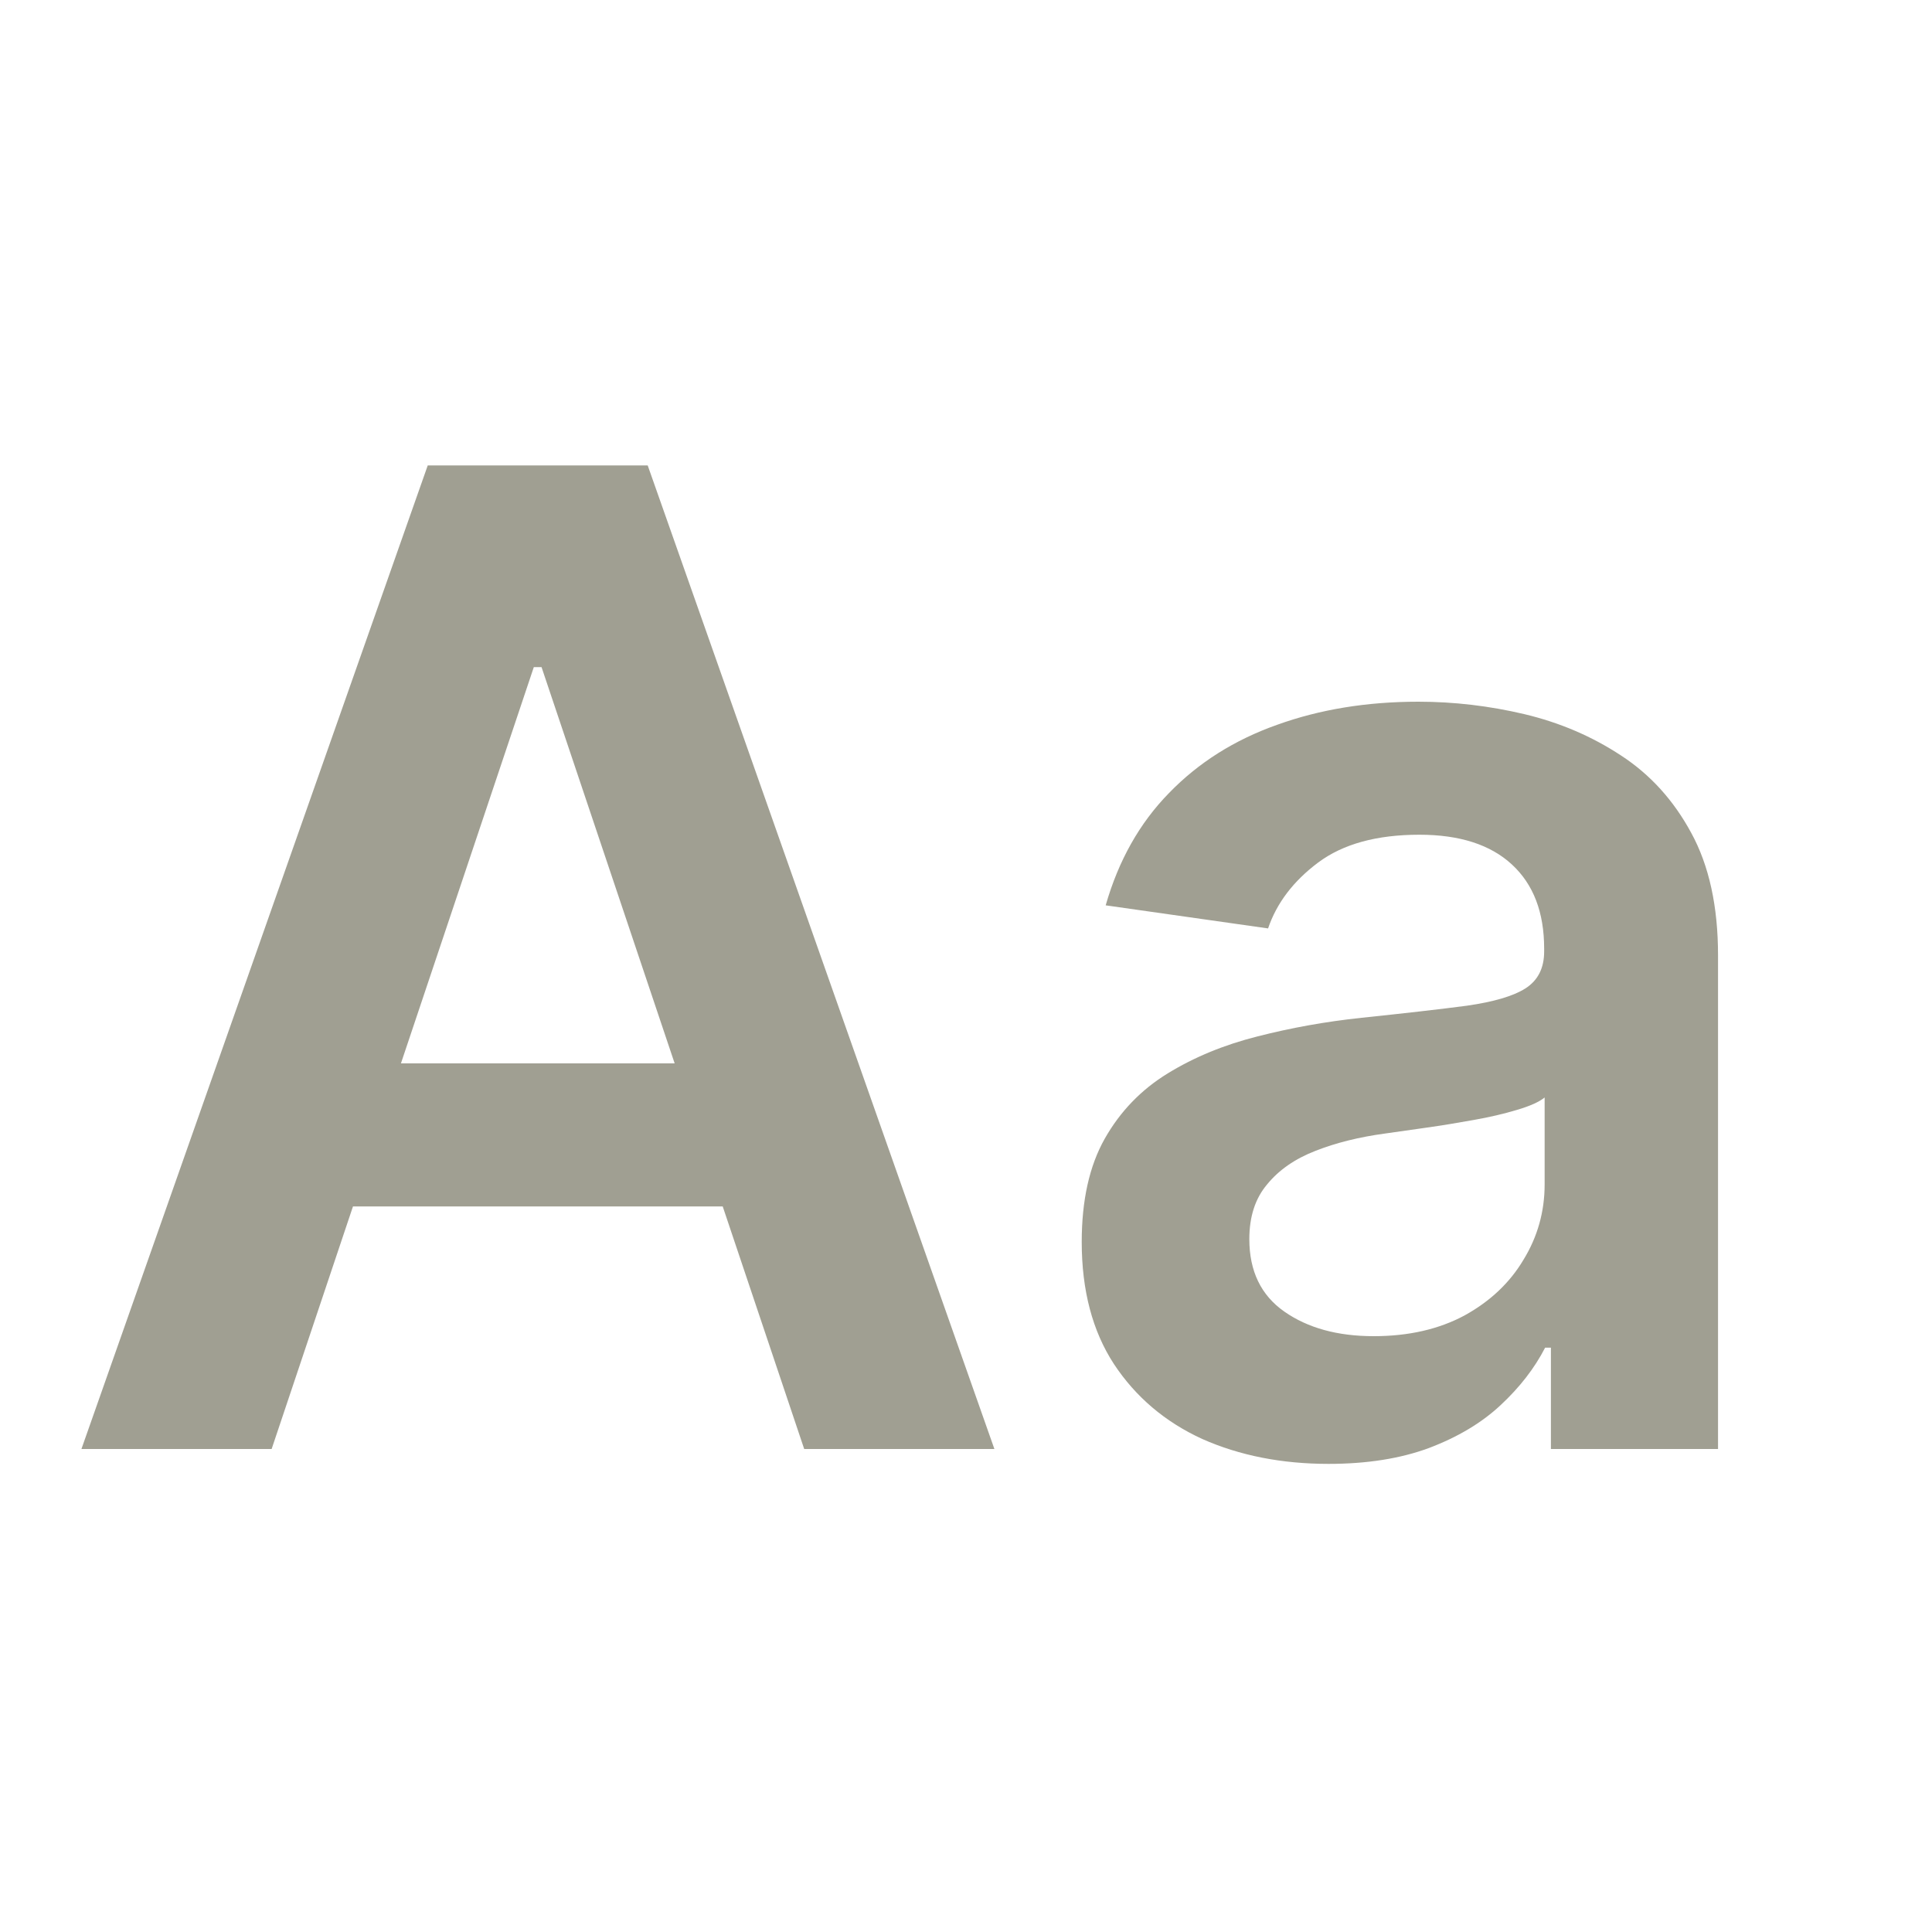
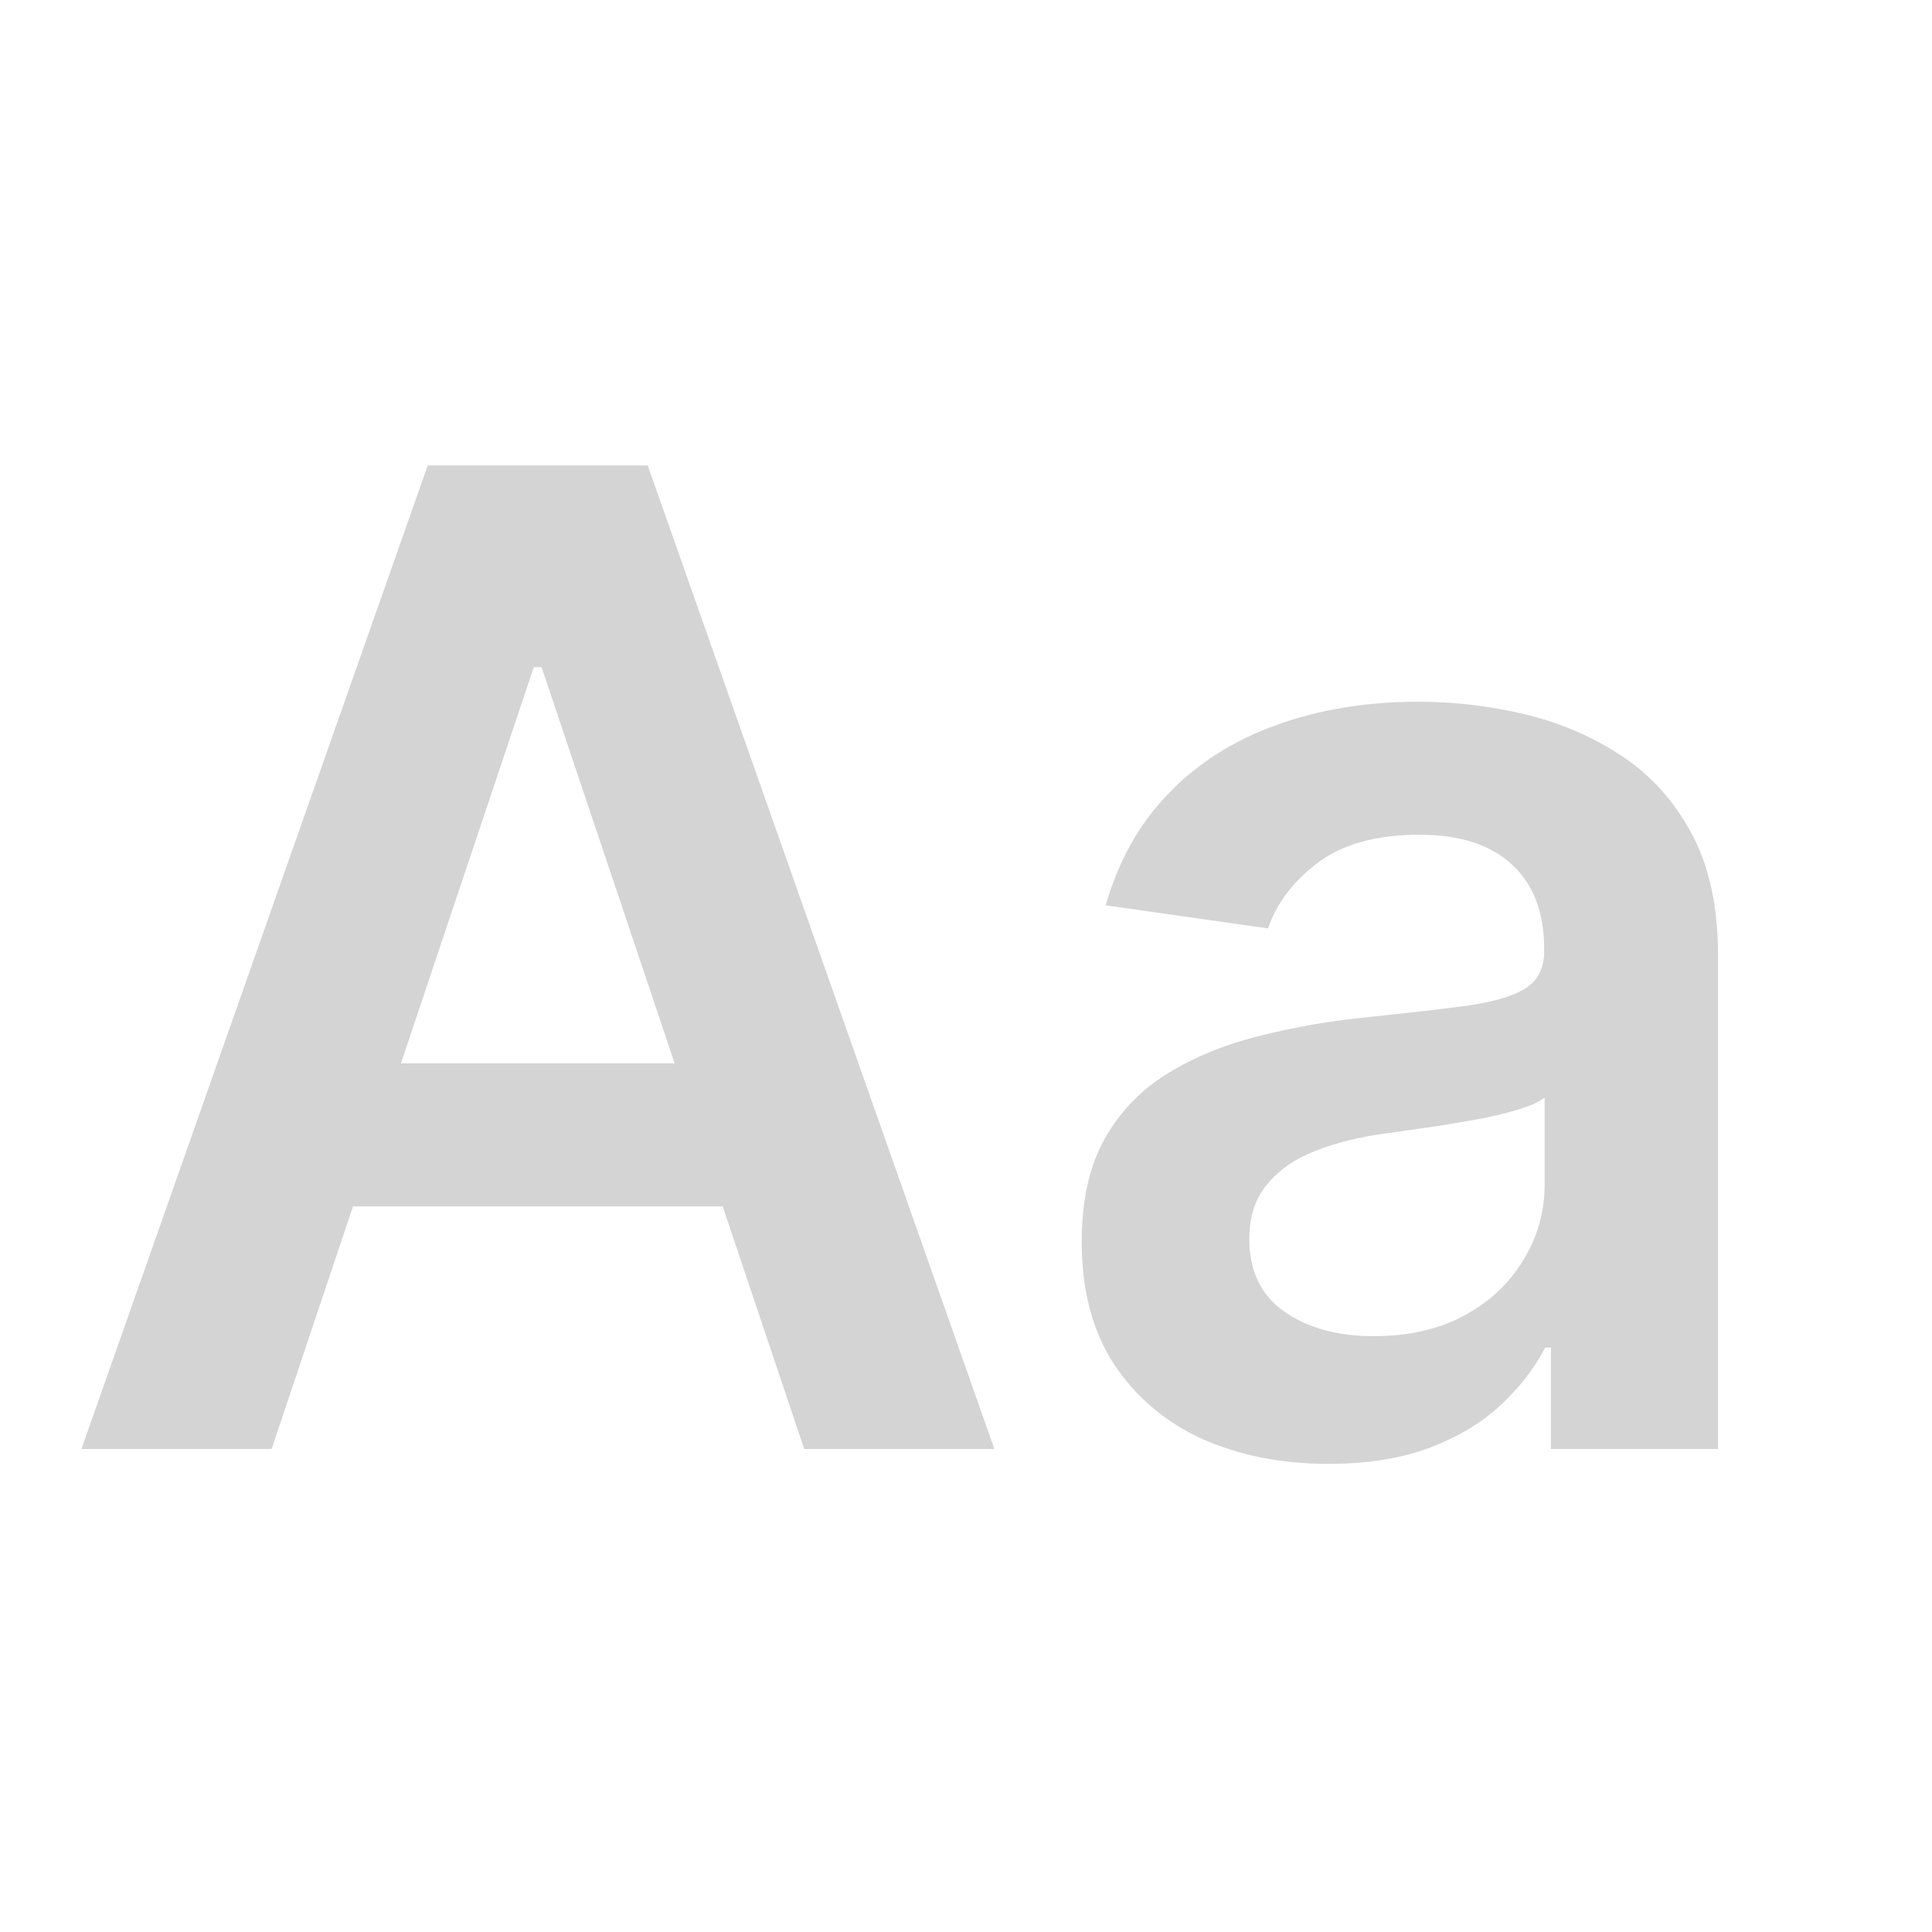
<svg xmlns="http://www.w3.org/2000/svg" width="20" height="20" viewBox="0 0 20 20" fill="none">
-   <path d="M13.753 15.154C13.269 15.154 12.833 15.068 12.445 14.896C12.061 14.72 11.756 14.461 11.531 14.12C11.309 13.779 11.198 13.358 11.198 12.857C11.198 12.426 11.277 12.07 11.436 11.788C11.595 11.507 11.812 11.281 12.088 11.112C12.363 10.943 12.672 10.816 13.017 10.729C13.365 10.64 13.725 10.575 14.096 10.536C14.543 10.489 14.906 10.448 15.185 10.411C15.463 10.371 15.665 10.312 15.791 10.232C15.921 10.149 15.985 10.022 15.985 9.849V9.82C15.985 9.445 15.874 9.155 15.652 8.95C15.43 8.744 15.11 8.641 14.693 8.641C14.252 8.641 13.902 8.737 13.644 8.93C13.388 9.122 13.216 9.349 13.127 9.611L11.446 9.372C11.579 8.908 11.797 8.52 12.102 8.209C12.407 7.894 12.78 7.659 13.221 7.503C13.662 7.344 14.149 7.264 14.683 7.264C15.051 7.264 15.417 7.307 15.781 7.393C16.146 7.48 16.479 7.622 16.781 7.821C17.082 8.017 17.324 8.283 17.507 8.621C17.692 8.959 17.785 9.382 17.785 9.889V15H16.055V13.951H15.995C15.886 14.163 15.732 14.362 15.533 14.547C15.337 14.73 15.09 14.877 14.792 14.99C14.497 15.099 14.151 15.154 13.753 15.154ZM14.22 13.832C14.582 13.832 14.895 13.76 15.16 13.618C15.425 13.472 15.629 13.28 15.771 13.041C15.917 12.803 15.99 12.542 15.99 12.261V11.361C15.934 11.407 15.838 11.45 15.702 11.49C15.569 11.53 15.42 11.565 15.255 11.594C15.089 11.624 14.925 11.651 14.762 11.674C14.6 11.697 14.459 11.717 14.34 11.734C14.071 11.77 13.831 11.83 13.619 11.913C13.407 11.995 13.239 12.111 13.117 12.261C12.994 12.406 12.933 12.595 12.933 12.827C12.933 13.159 13.054 13.409 13.296 13.578C13.538 13.747 13.846 13.832 14.22 13.832Z" fill="#a09f92" />
-   <path d="M2.812 15H0.843L4.428 4.818H6.705L10.294 15H8.325L5.606 6.906H5.526L2.812 15ZM2.876 11.008H8.246V12.489H2.876V11.008Z" fill="#a09f92" />
+   <path d="M13.753 15.154C13.269 15.154 12.833 15.068 12.445 14.896C12.061 14.72 11.756 14.461 11.531 14.12C11.309 13.779 11.198 13.358 11.198 12.857C11.198 12.426 11.277 12.07 11.436 11.788C11.595 11.507 11.812 11.281 12.088 11.112C12.363 10.943 12.672 10.816 13.017 10.729C13.365 10.64 13.725 10.575 14.096 10.536C14.543 10.489 14.906 10.448 15.185 10.411C15.463 10.371 15.665 10.312 15.791 10.232C15.921 10.149 15.985 10.022 15.985 9.849V9.82C15.985 9.445 15.874 9.155 15.652 8.95C15.43 8.744 15.11 8.641 14.693 8.641C14.252 8.641 13.902 8.737 13.644 8.93C13.388 9.122 13.216 9.349 13.127 9.611L11.446 9.372C11.579 8.908 11.797 8.52 12.102 8.209C12.407 7.894 12.78 7.659 13.221 7.503C13.662 7.344 14.149 7.264 14.683 7.264C15.051 7.264 15.417 7.307 15.781 7.393C16.146 7.48 16.479 7.622 16.781 7.821C17.082 8.017 17.324 8.283 17.507 8.621C17.692 8.959 17.785 9.382 17.785 9.889V15H16.055V13.951H15.995C15.886 14.163 15.732 14.362 15.533 14.547C15.337 14.73 15.09 14.877 14.792 14.99C14.497 15.099 14.151 15.154 13.753 15.154ZM14.22 13.832C14.582 13.832 14.895 13.76 15.16 13.618C15.425 13.472 15.629 13.28 15.771 13.041C15.917 12.803 15.99 12.542 15.99 12.261V11.361C15.934 11.407 15.838 11.45 15.702 11.49C15.569 11.53 15.42 11.565 15.255 11.594C15.089 11.624 14.925 11.651 14.762 11.674C14.6 11.697 14.459 11.717 14.34 11.734C14.071 11.77 13.831 11.83 13.619 11.913C13.407 11.995 13.239 12.111 13.117 12.261C12.994 12.406 12.933 12.595 12.933 12.827C12.933 13.159 13.054 13.409 13.296 13.578C13.538 13.747 13.846 13.832 14.22 13.832Z" fill="#D4D4D4" />
+   <path d="M2.812 15H0.843L4.428 4.818H6.705L10.294 15H8.325L5.606 6.906H5.526L2.812 15ZM2.876 11.008H8.246V12.489H2.876V11.008Z" fill="#D4D4D4" />
</svg>
